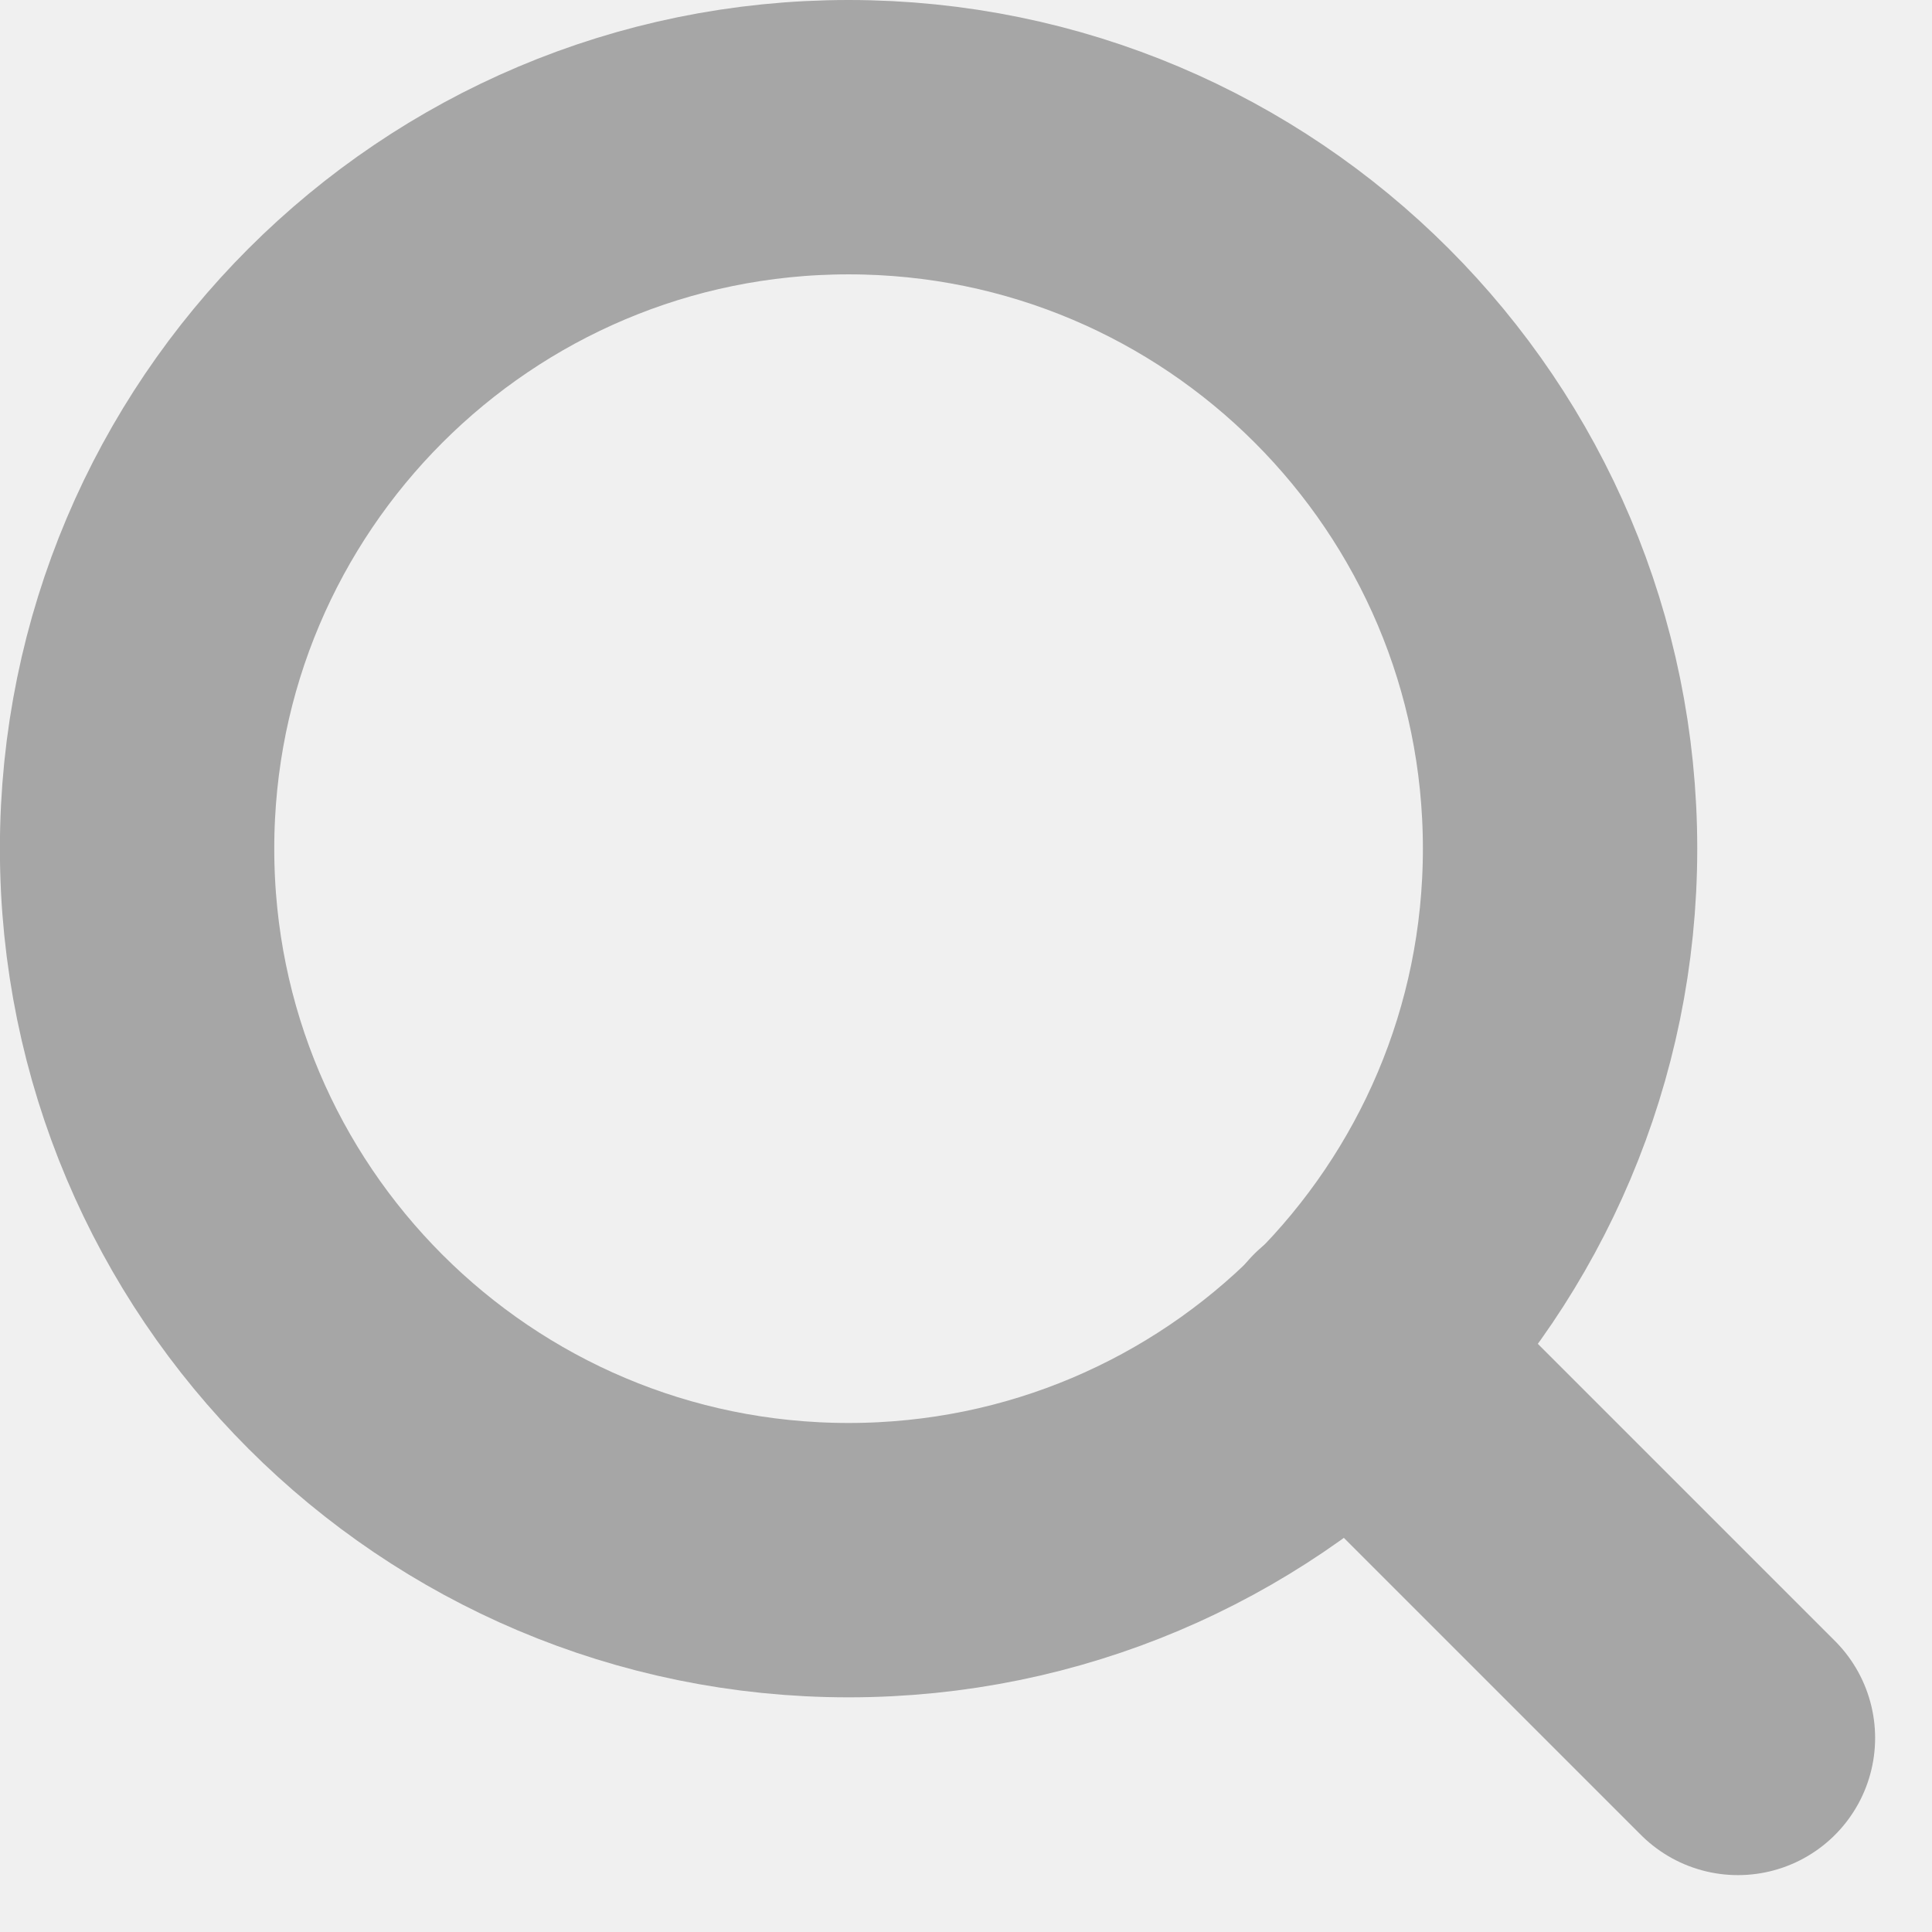
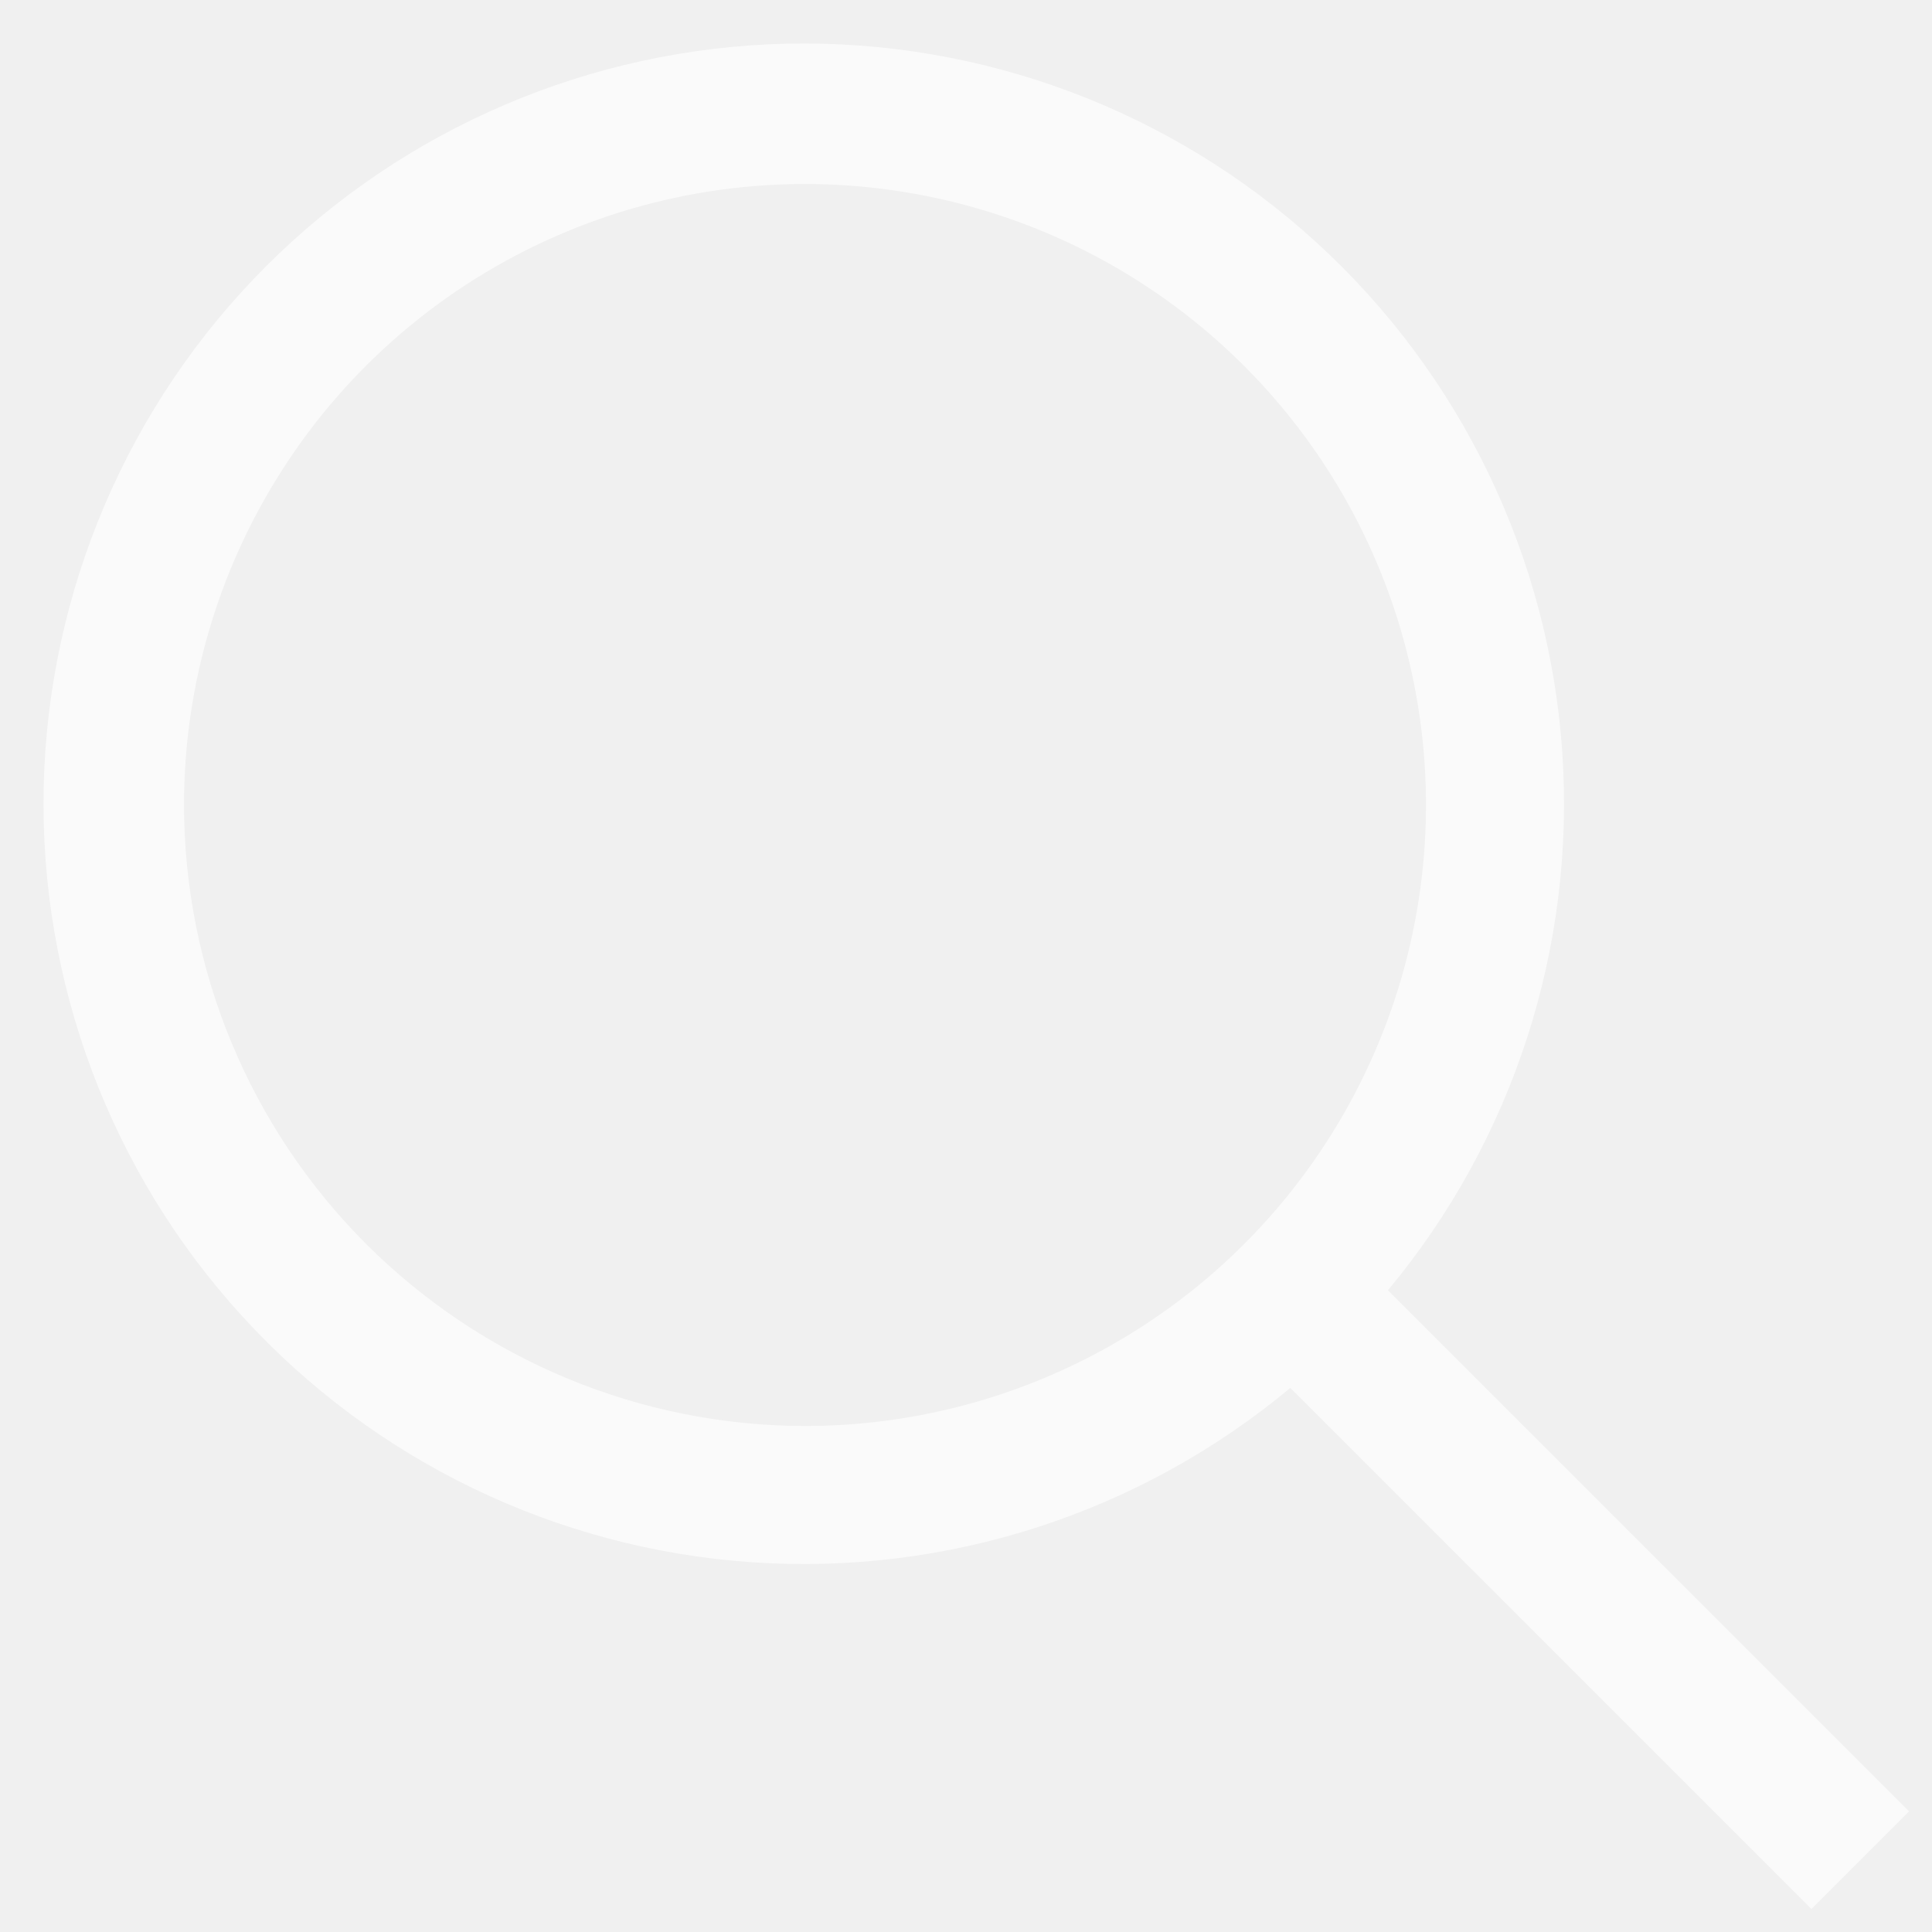
- <svg xmlns="http://www.w3.org/2000/svg" width="21.126" height="21.126" viewBox="0 0 21.126 21.126">
-   <g id="Icon_feather-search" data-name="Icon feather-search" transform="translate(1.5 1.5)" opacity="0.31">
-     <path id="Path_2022" data-name="Path 2022" d="M20.059,12.28A7.78,7.78,0,1,1,12.28,4.5,7.78,7.78,0,0,1,20.059,12.28Z" transform="translate(-4.5 -4.5)" fill="none" stroke="#000" stroke-linecap="round" stroke-linejoin="round" stroke-width="3" />
-     <path id="Path_2023" data-name="Path 2023" d="M29.205,29.205l-4.23-4.23" transform="translate(-11.701 -11.701)" fill="none" stroke="#000" stroke-linecap="round" stroke-linejoin="round" stroke-width="3" />
-   </g>
+ <svg xmlns="http://www.w3.org/2000/svg" width="21" height="21" viewBox="0 0 21 21" fill="none">
+   <path d="M20.75 19.689L15.086 14.025C16.447 12.391 17.126 10.296 16.981 8.174C16.836 6.052 15.879 4.068 14.308 2.634C12.738 1.2 10.675 0.427 8.549 0.475C6.423 0.524 4.397 1.39 2.893 2.893C1.39 4.397 0.524 6.423 0.475 8.549C0.427 10.675 1.2 12.738 2.634 14.308C4.068 15.879 6.052 16.836 8.174 16.981C10.296 17.126 12.392 16.447 14.025 15.086L19.689 20.75L20.75 19.689ZM2 8.75C2 7.415 2.396 6.11 3.138 5C3.879 3.89 4.933 3.025 6.167 2.514C7.4 2.003 8.757 1.869 10.067 2.13C11.376 2.39 12.579 3.033 13.523 3.977C14.467 4.921 15.11 6.124 15.37 7.433C15.631 8.742 15.497 10.1 14.986 11.333C14.475 12.566 13.61 13.621 12.5 14.362C11.39 15.104 10.085 15.5 8.75 15.5C6.96 15.498 5.245 14.786 3.979 13.521C2.714 12.255 2.002 10.54 2 8.75Z" fill="white" fill-opacity="0.67" />
</svg>
